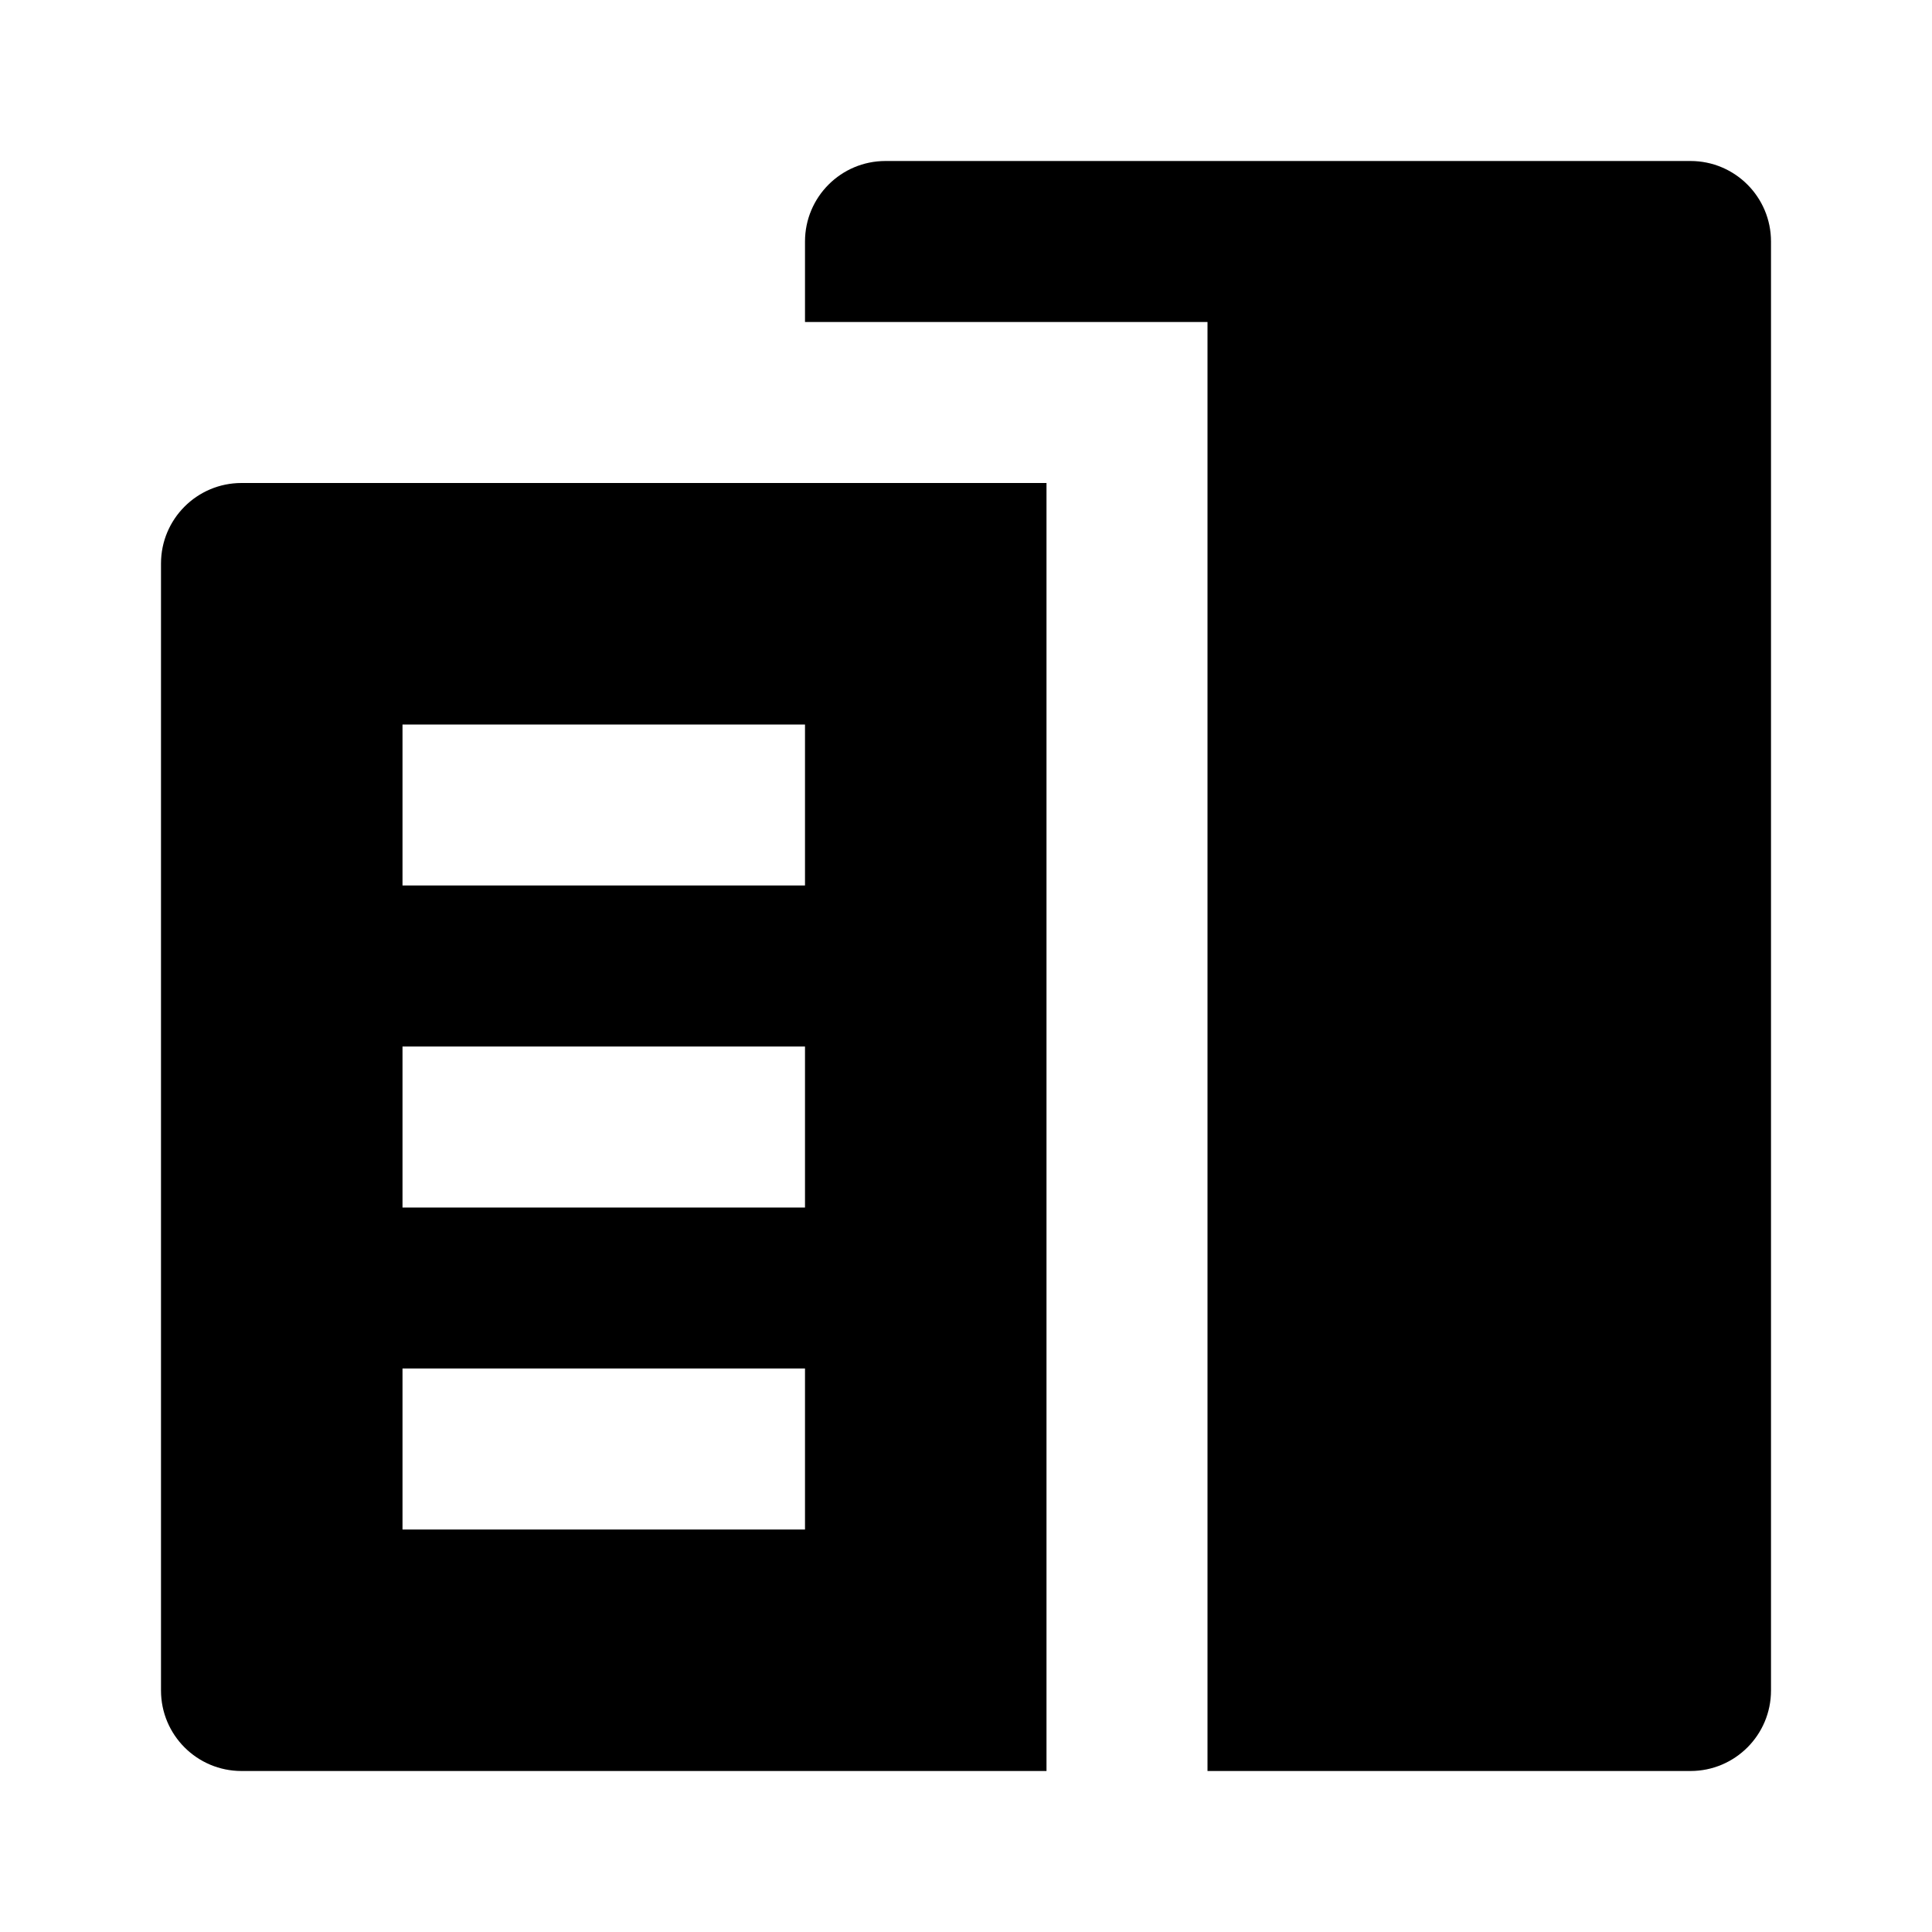
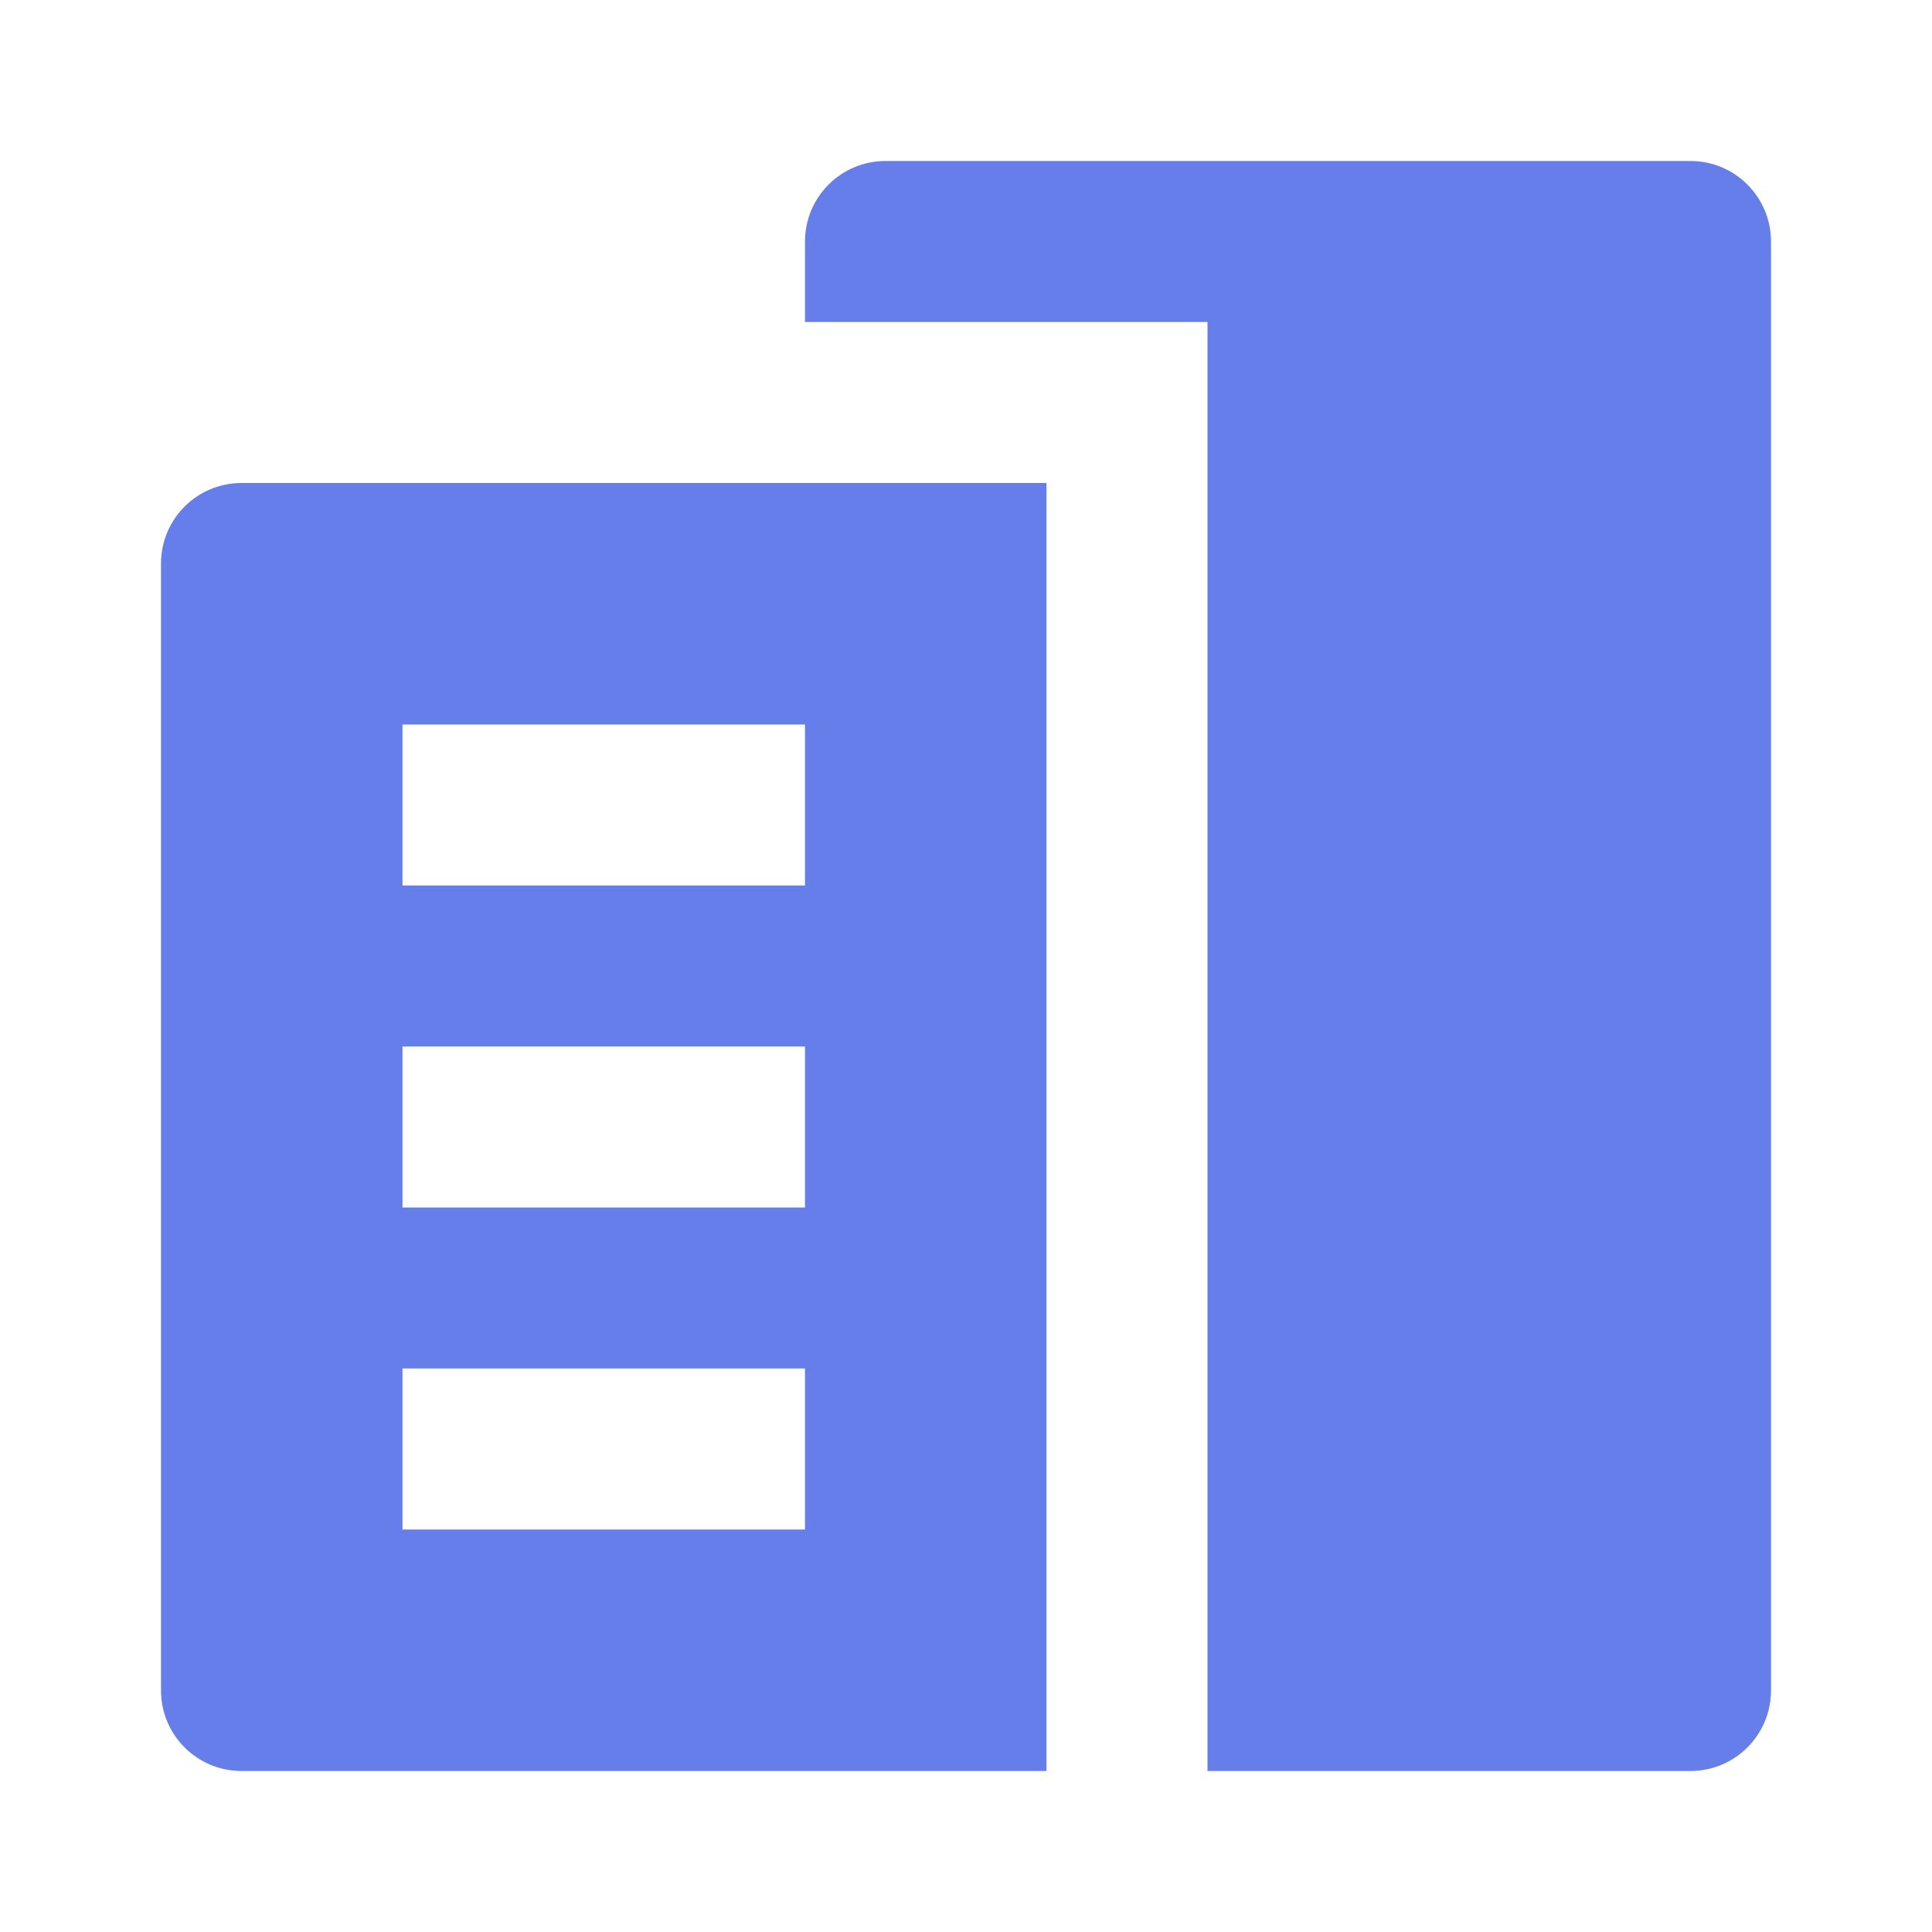
- <svg xmlns="http://www.w3.org/2000/svg" fill="#000000" width="800px" height="800px" viewBox="0 0 24 24">
+ <svg xmlns="http://www.w3.org/2000/svg" fill="#667EEA" width="800px" height="800px" viewBox="0 0 24 24">
  <path d="M2,7V21a1,1,0,0,0,1,1H13V6H3A1,1,0,0,0,2,7ZM5,9h5v2H5Zm0,4h5v2H5Zm0,4h5v2H5ZM22,3V21a1,1,0,0,1-1,1H15V4H10V3a1,1,0,0,1,1-1H21A1,1,0,0,1,22,3Z" />
</svg>
